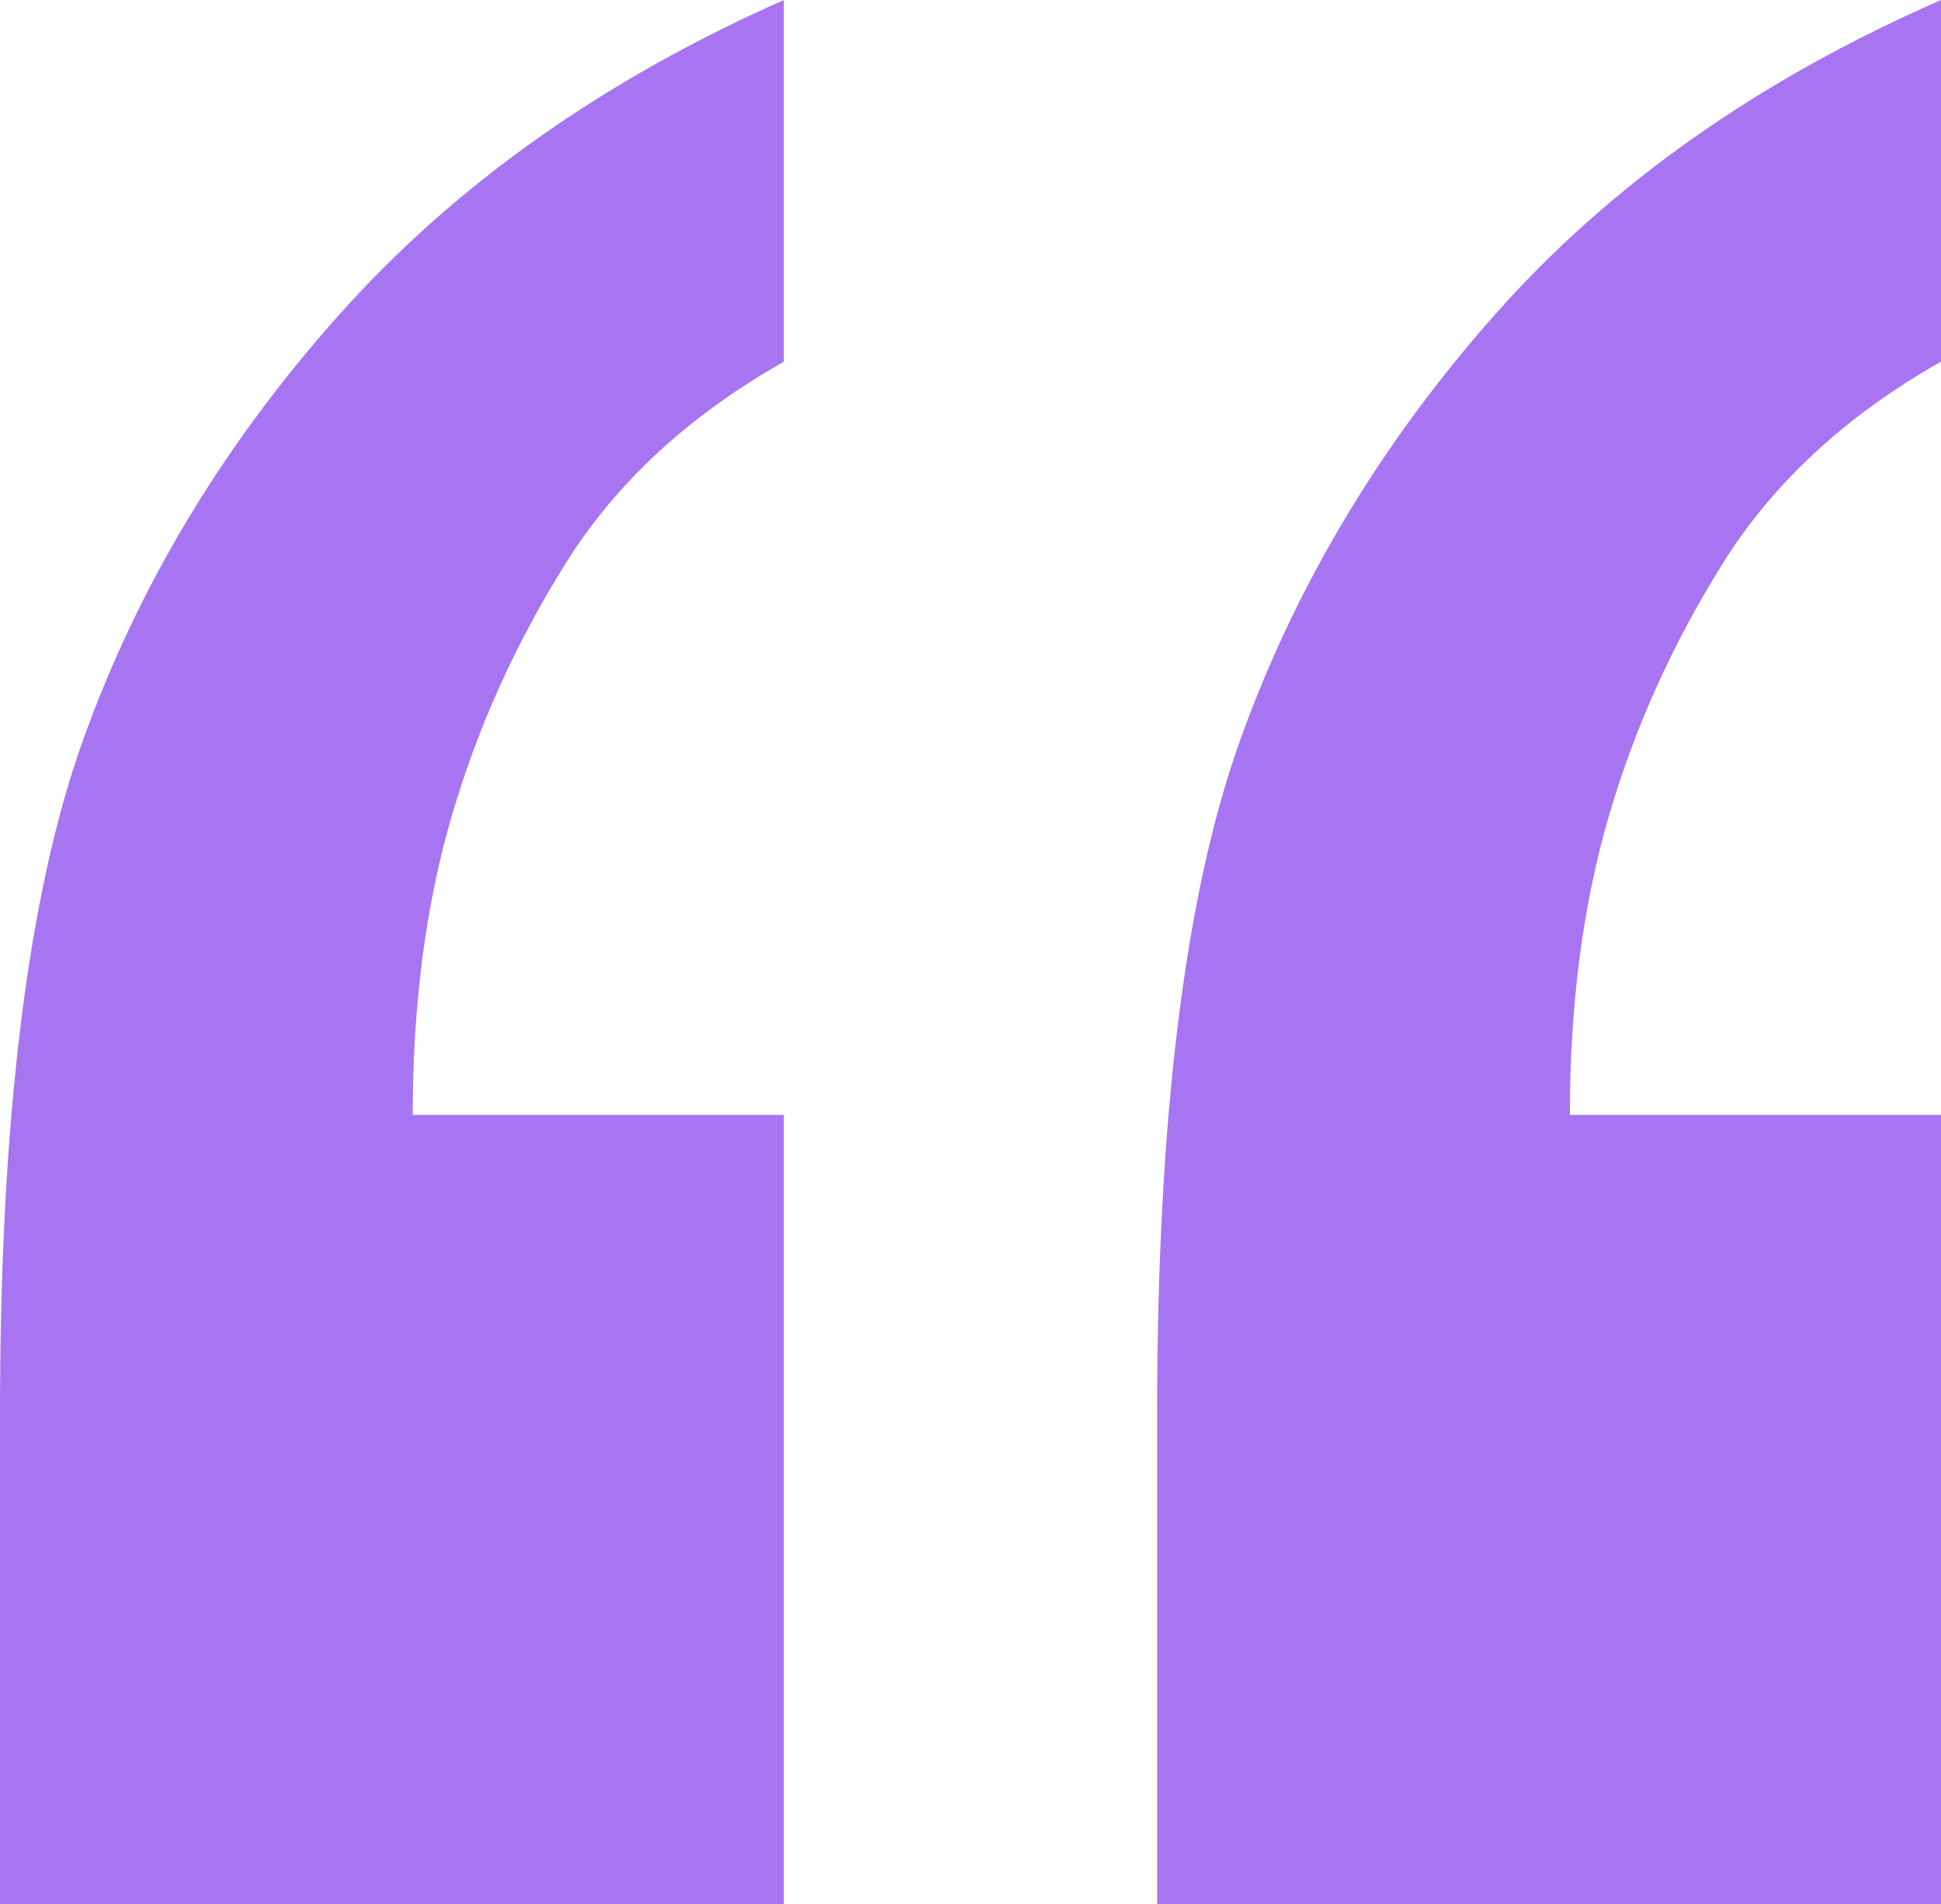
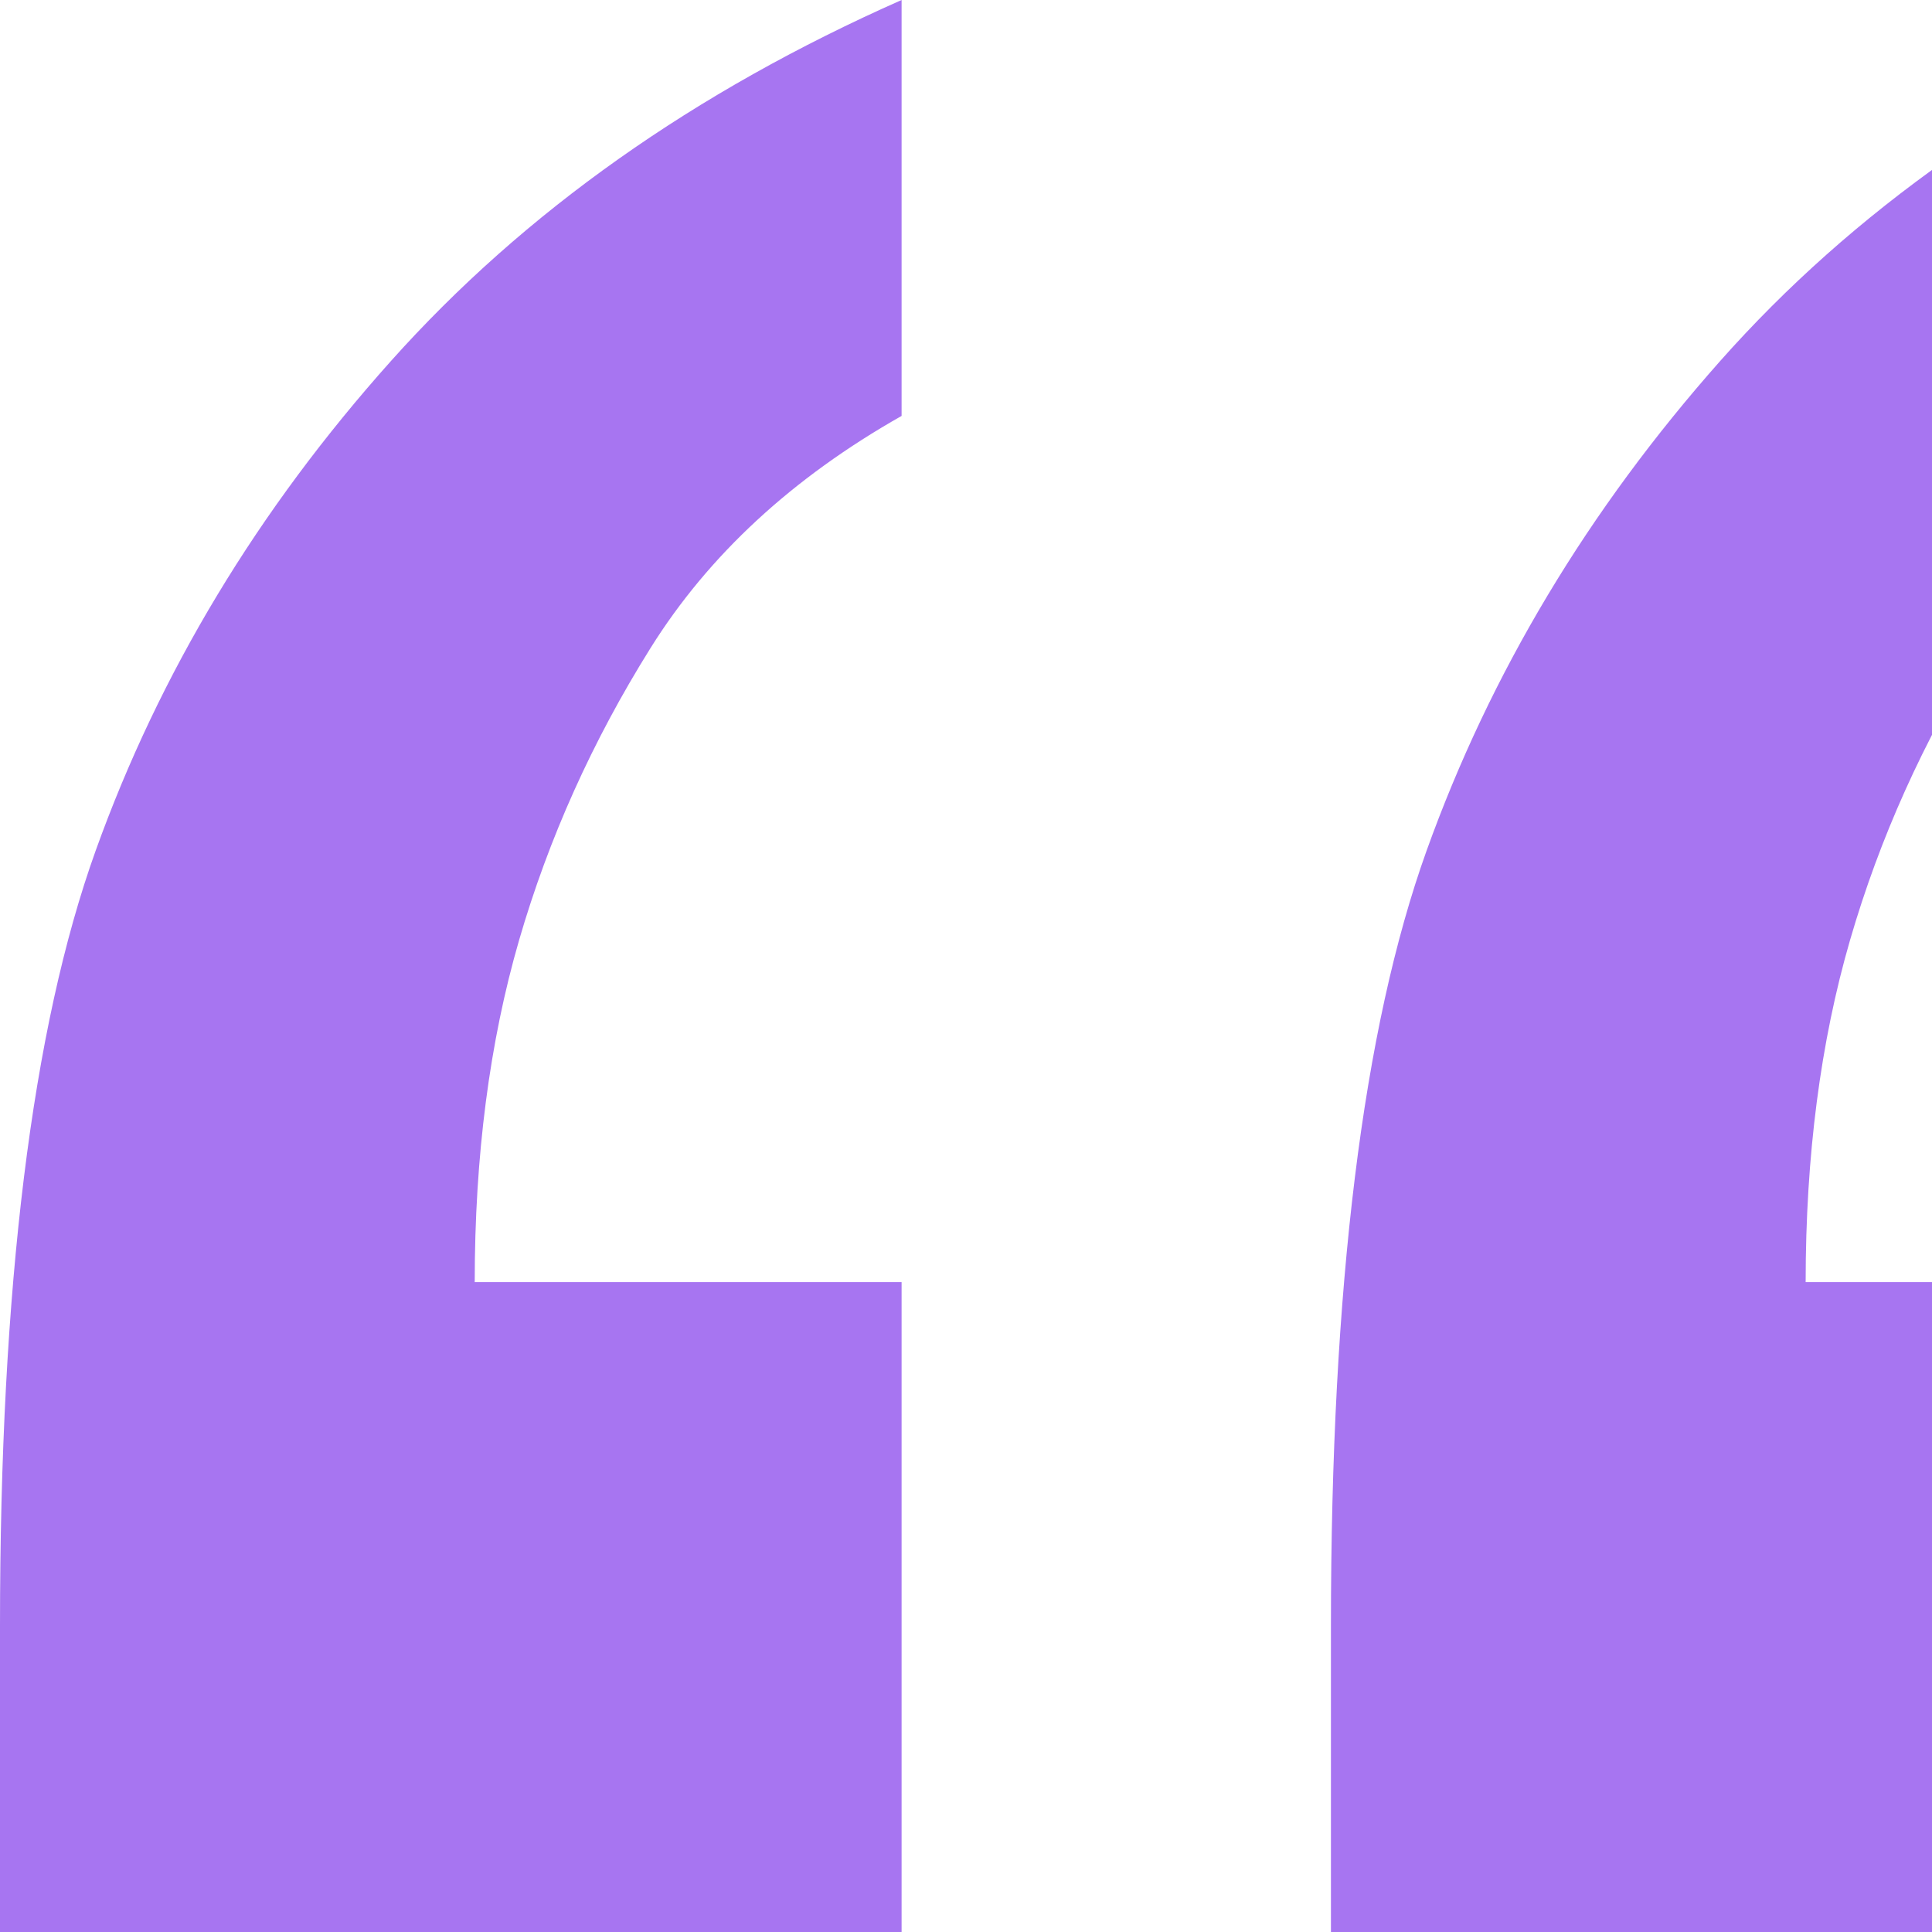
- <svg xmlns="http://www.w3.org/2000/svg" width="104" height="102">
+ <svg xmlns="http://www.w3.org/2000/svg" width="90" height="90">
  <path d="M104 102V59.727H84.114c0-5.871.689-11.182 2.068-15.933 1.379-4.75 3.42-9.287 6.125-13.61C95.01 25.86 98.909 22.257 104 19.375V0c-9.758 4.27-17.712 9.874-23.864 16.813-6.151 6.939-10.712 14.545-13.681 22.818C63.485 47.904 62 59.941 62 75.74V102h42zm-62 0V59.727H22.114c0-5.871.689-11.182 2.068-15.933 1.379-4.75 3.42-9.287 6.125-13.61C33.01 25.86 36.909 22.257 42 19.375V0c-9.652 4.27-17.58 9.874-23.784 16.813C12.01 23.752 7.424 31.358 4.455 39.631 1.485 47.904 0 59.941 0 75.74V102h42z" fill="#A775F1" fill-rule="nonzero" />
</svg>
